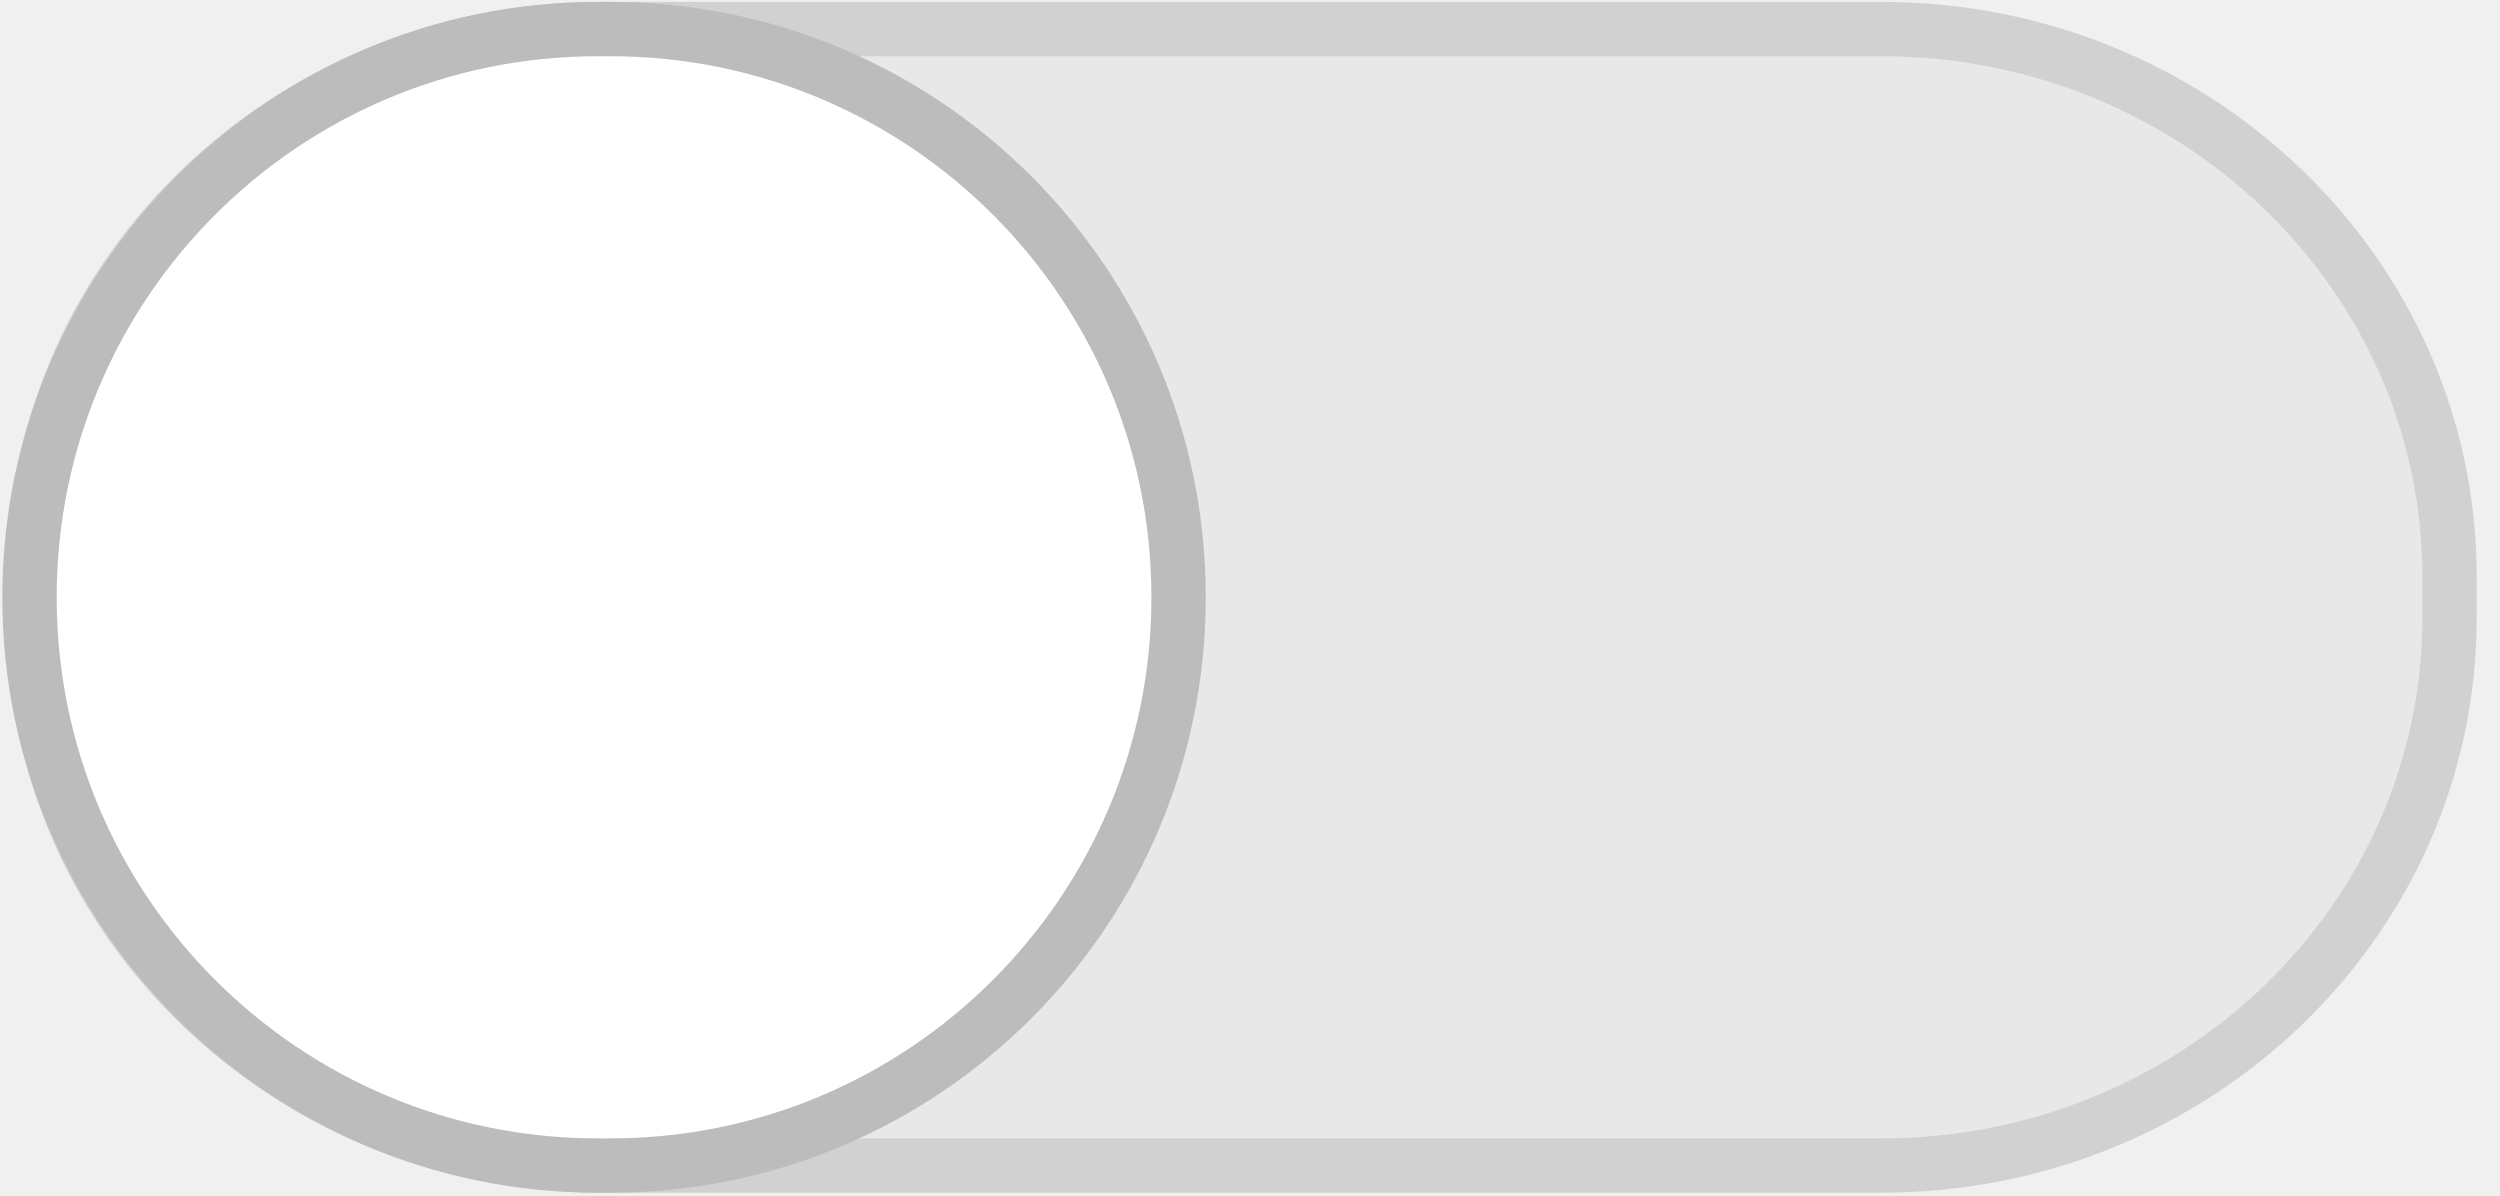
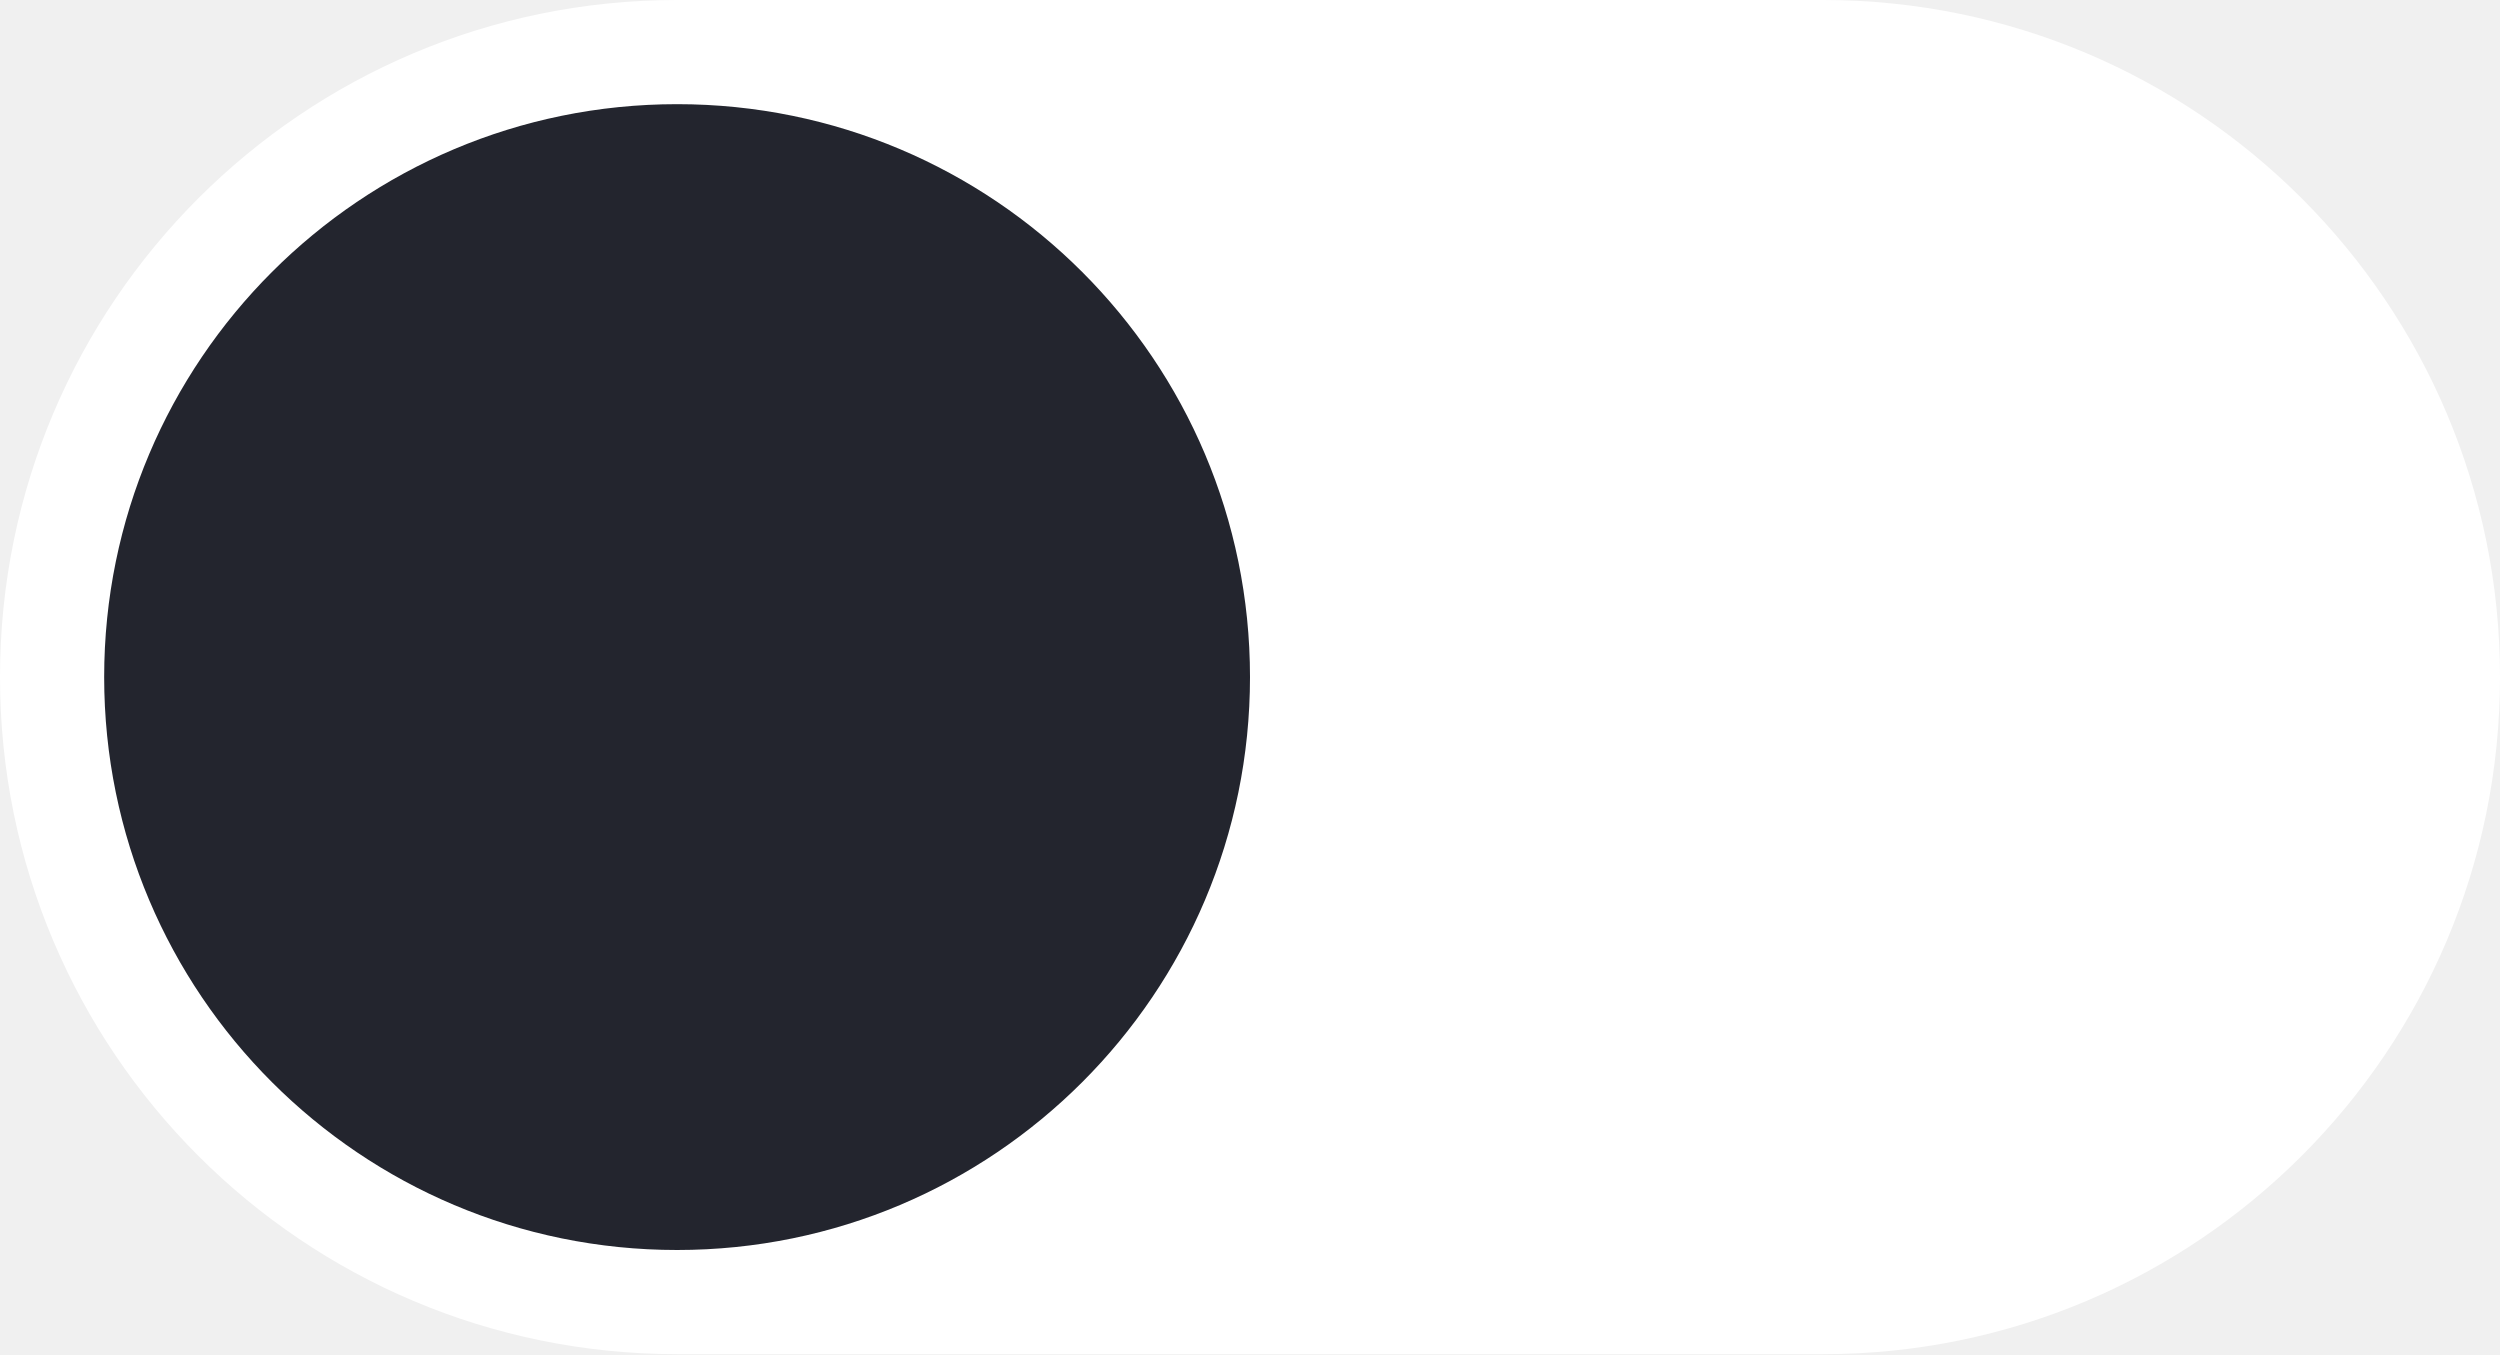
- <svg xmlns="http://www.w3.org/2000/svg" version="1.1" viewBox="0 0 46 22">
-   <rect x=".625" y=".535" width="44.446" height="20.911" rx="10.455" ry="10.073" style="fill:#e8e8e8;stroke-linecap:round;stroke-linejoin:round;stroke:#d1d1d1" />
-   <rect x=".543" y=".535" width="21.143" height="20.911" rx="10.455" ry="10.455" style="fill:#fff;stroke-linecap:round;stroke-linejoin:round;stroke:#bcbcbc" />
+ <svg xmlns="http://www.w3.org/2000/svg" version="1.1" viewBox="0 0 48 26">
+   <g transform="matrix(-1 0 0 1 0 -291.18)">
+     <rect x="-48" y="291.18" width="48" height="26" rx="13" ry="13" fill="#3081e3" style="fill:#fff" />
+     <rect x="-24" y="293.18" width="22" height="22" rx="11" ry="11" fill="#f8f7f7" style="fill:#23252e" />
+   </g>
</svg>
